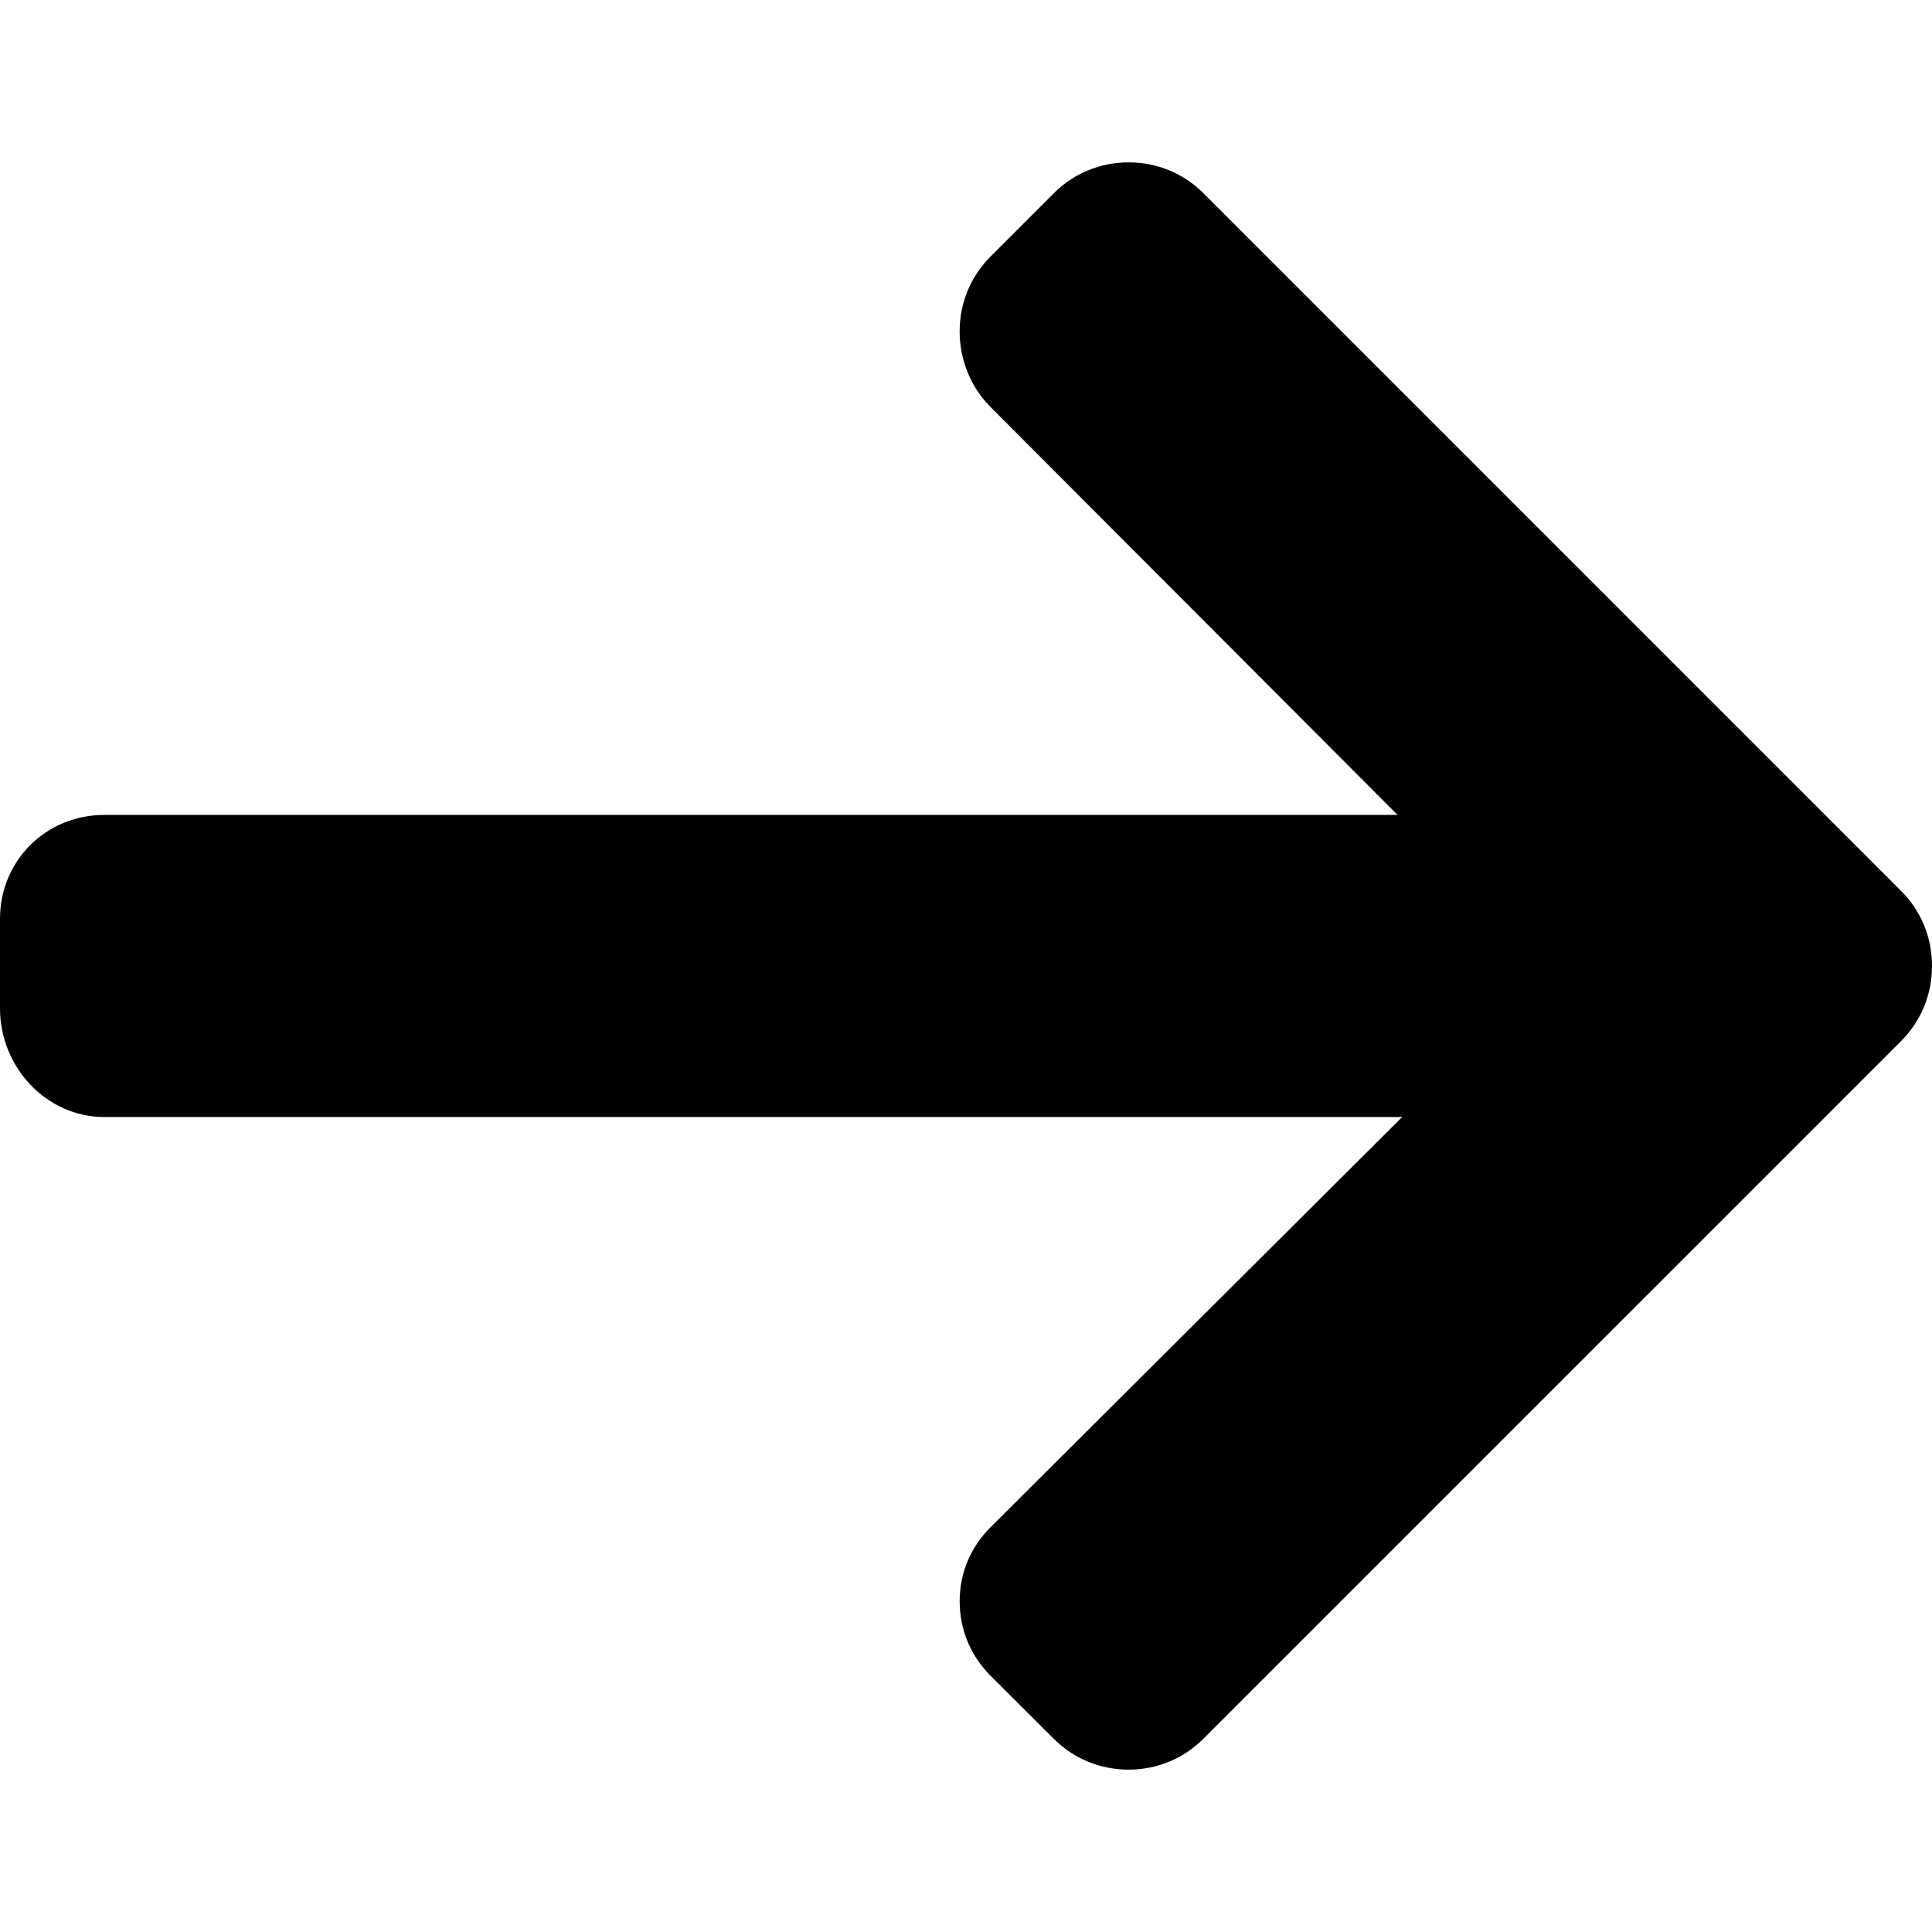
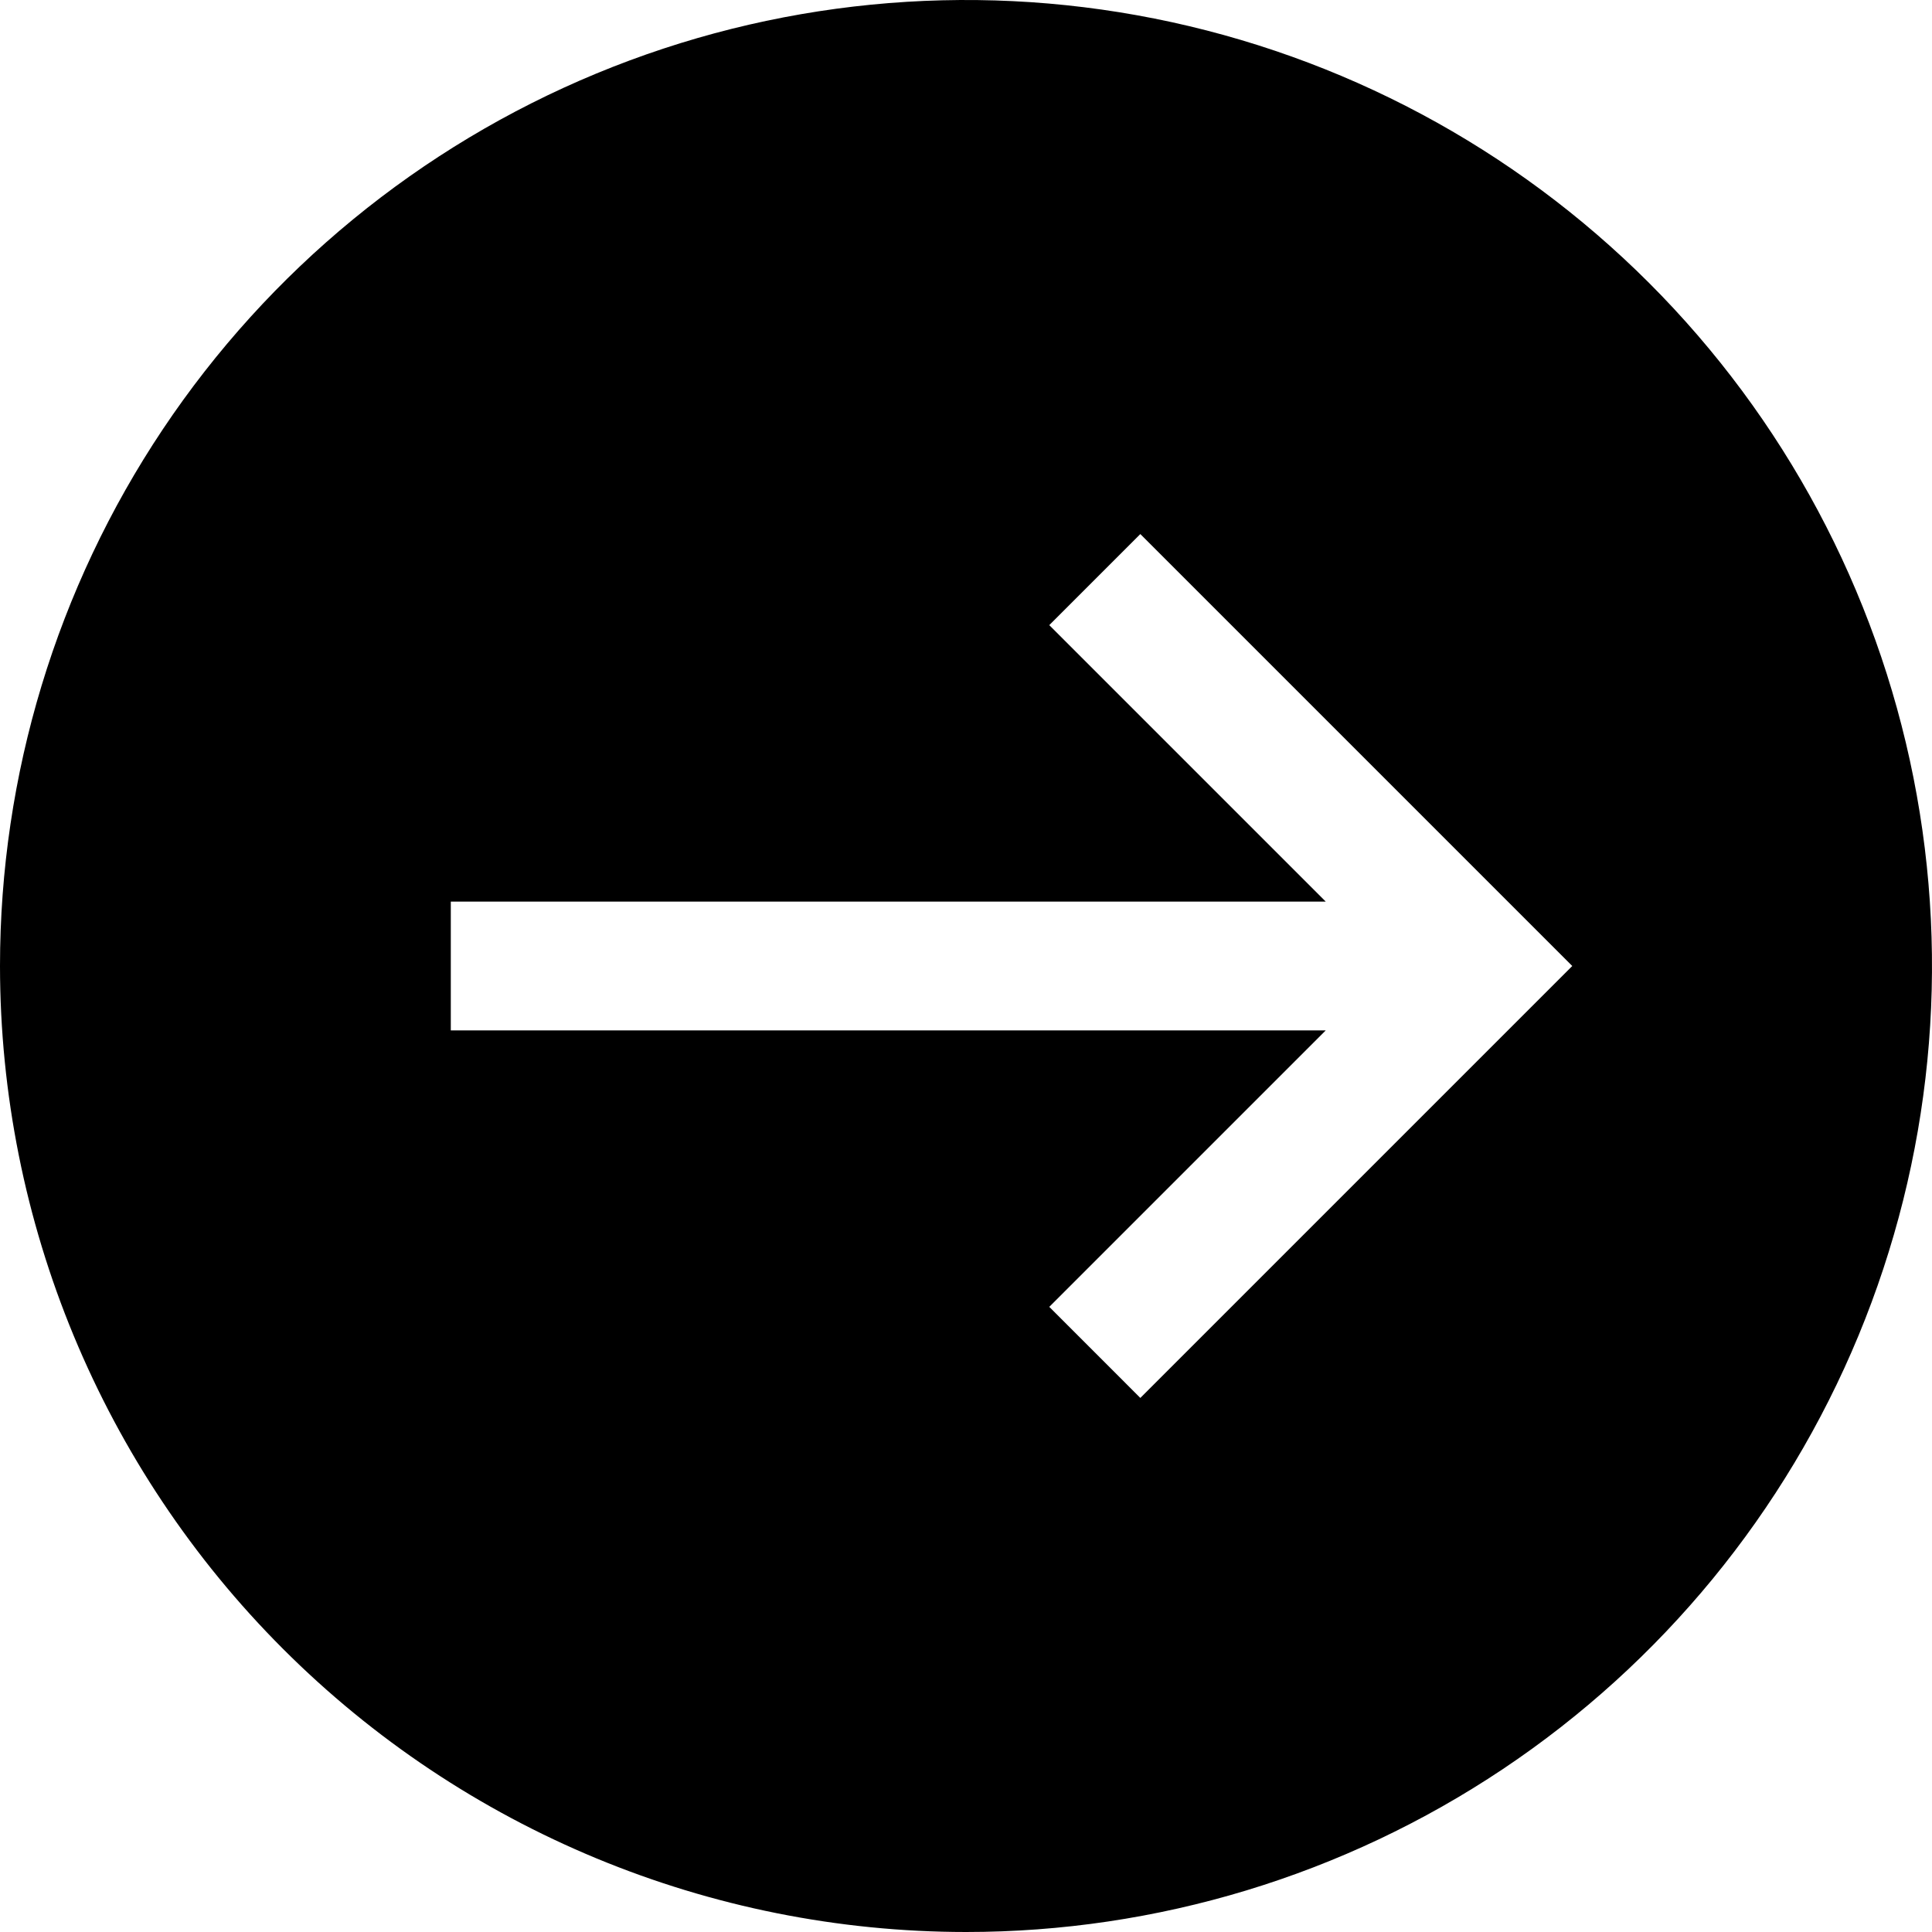
- <svg xmlns="http://www.w3.org/2000/svg" version="1.1" id="Layer_1" x="0px" y="0px" viewBox="0 0 492.004 492.004" style="enable-background:new 0 0 492.004 492.004;" xml:space="preserve">
-   <g>
-     <g>
-       <path d="M484.14,226.886L306.46,49.202c-5.072-5.072-11.832-7.856-19.04-7.856c-7.216,0-13.972,2.788-19.044,7.856l-16.132,16.136    c-5.068,5.064-7.86,11.828-7.86,19.04c0,7.208,2.792,14.2,7.86,19.264L355.9,207.526H26.58C11.732,207.526,0,219.15,0,234.002    v22.812c0,14.852,11.732,27.648,26.58,27.648h330.496L252.248,388.926c-5.068,5.072-7.86,11.652-7.86,18.864    c0,7.204,2.792,13.88,7.86,18.948l16.132,16.084c5.072,5.072,11.828,7.836,19.044,7.836c7.208,0,13.968-2.8,19.04-7.872    l177.68-177.68c5.084-5.088,7.88-11.88,7.86-19.1C492.02,238.762,489.228,231.966,484.14,226.886z" />
-     </g>
-   </g>
-   <g>
- </g>
-   <g>
- </g>
-   <g>
- </g>
-   <g>
- </g>
-   <g>
- </g>
-   <g>
- </g>
-   <g>
- </g>
-   <g>
- </g>
-   <g>
- </g>
-   <g>
- </g>
-   <g>
- </g>
-   <g>
- </g>
-   <g>
- </g>
-   <g>
- </g>
-   <g>
- </g>
+ <svg xmlns="http://www.w3.org/2000/svg" width="480" height="480" viewBox="0 0 480 480" fill="none">
+   <path fill-rule="evenodd" clip-rule="evenodd" d="M240 480C287.467 480 333.869 465.924 373.337 439.553C412.805 413.181 443.566 375.699 461.731 331.844C479.896 287.99 484.649 239.734 475.388 193.179C466.128 146.623 443.27 103.859 409.706 70.295C376.141 36.73 333.377 13.872 286.822 4.612C240.266 -4.649 192.01 0.104 148.156 18.269C104.302 36.434 66.819 67.196 40.447 106.663C14.076 146.131 -9.69391e-05 192.533 -0 240C0.03 303.643 25.325 364.671 70.327 409.673C115.329 454.675 176.357 479.971 240 480V480ZM112 224L329.376 224L260.688 155.312L283.312 132.688L390.624 240L283.312 347.312L260.688 324.688L329.376 256L112 256L112 224Z" fill="currentColor" />
</svg>
